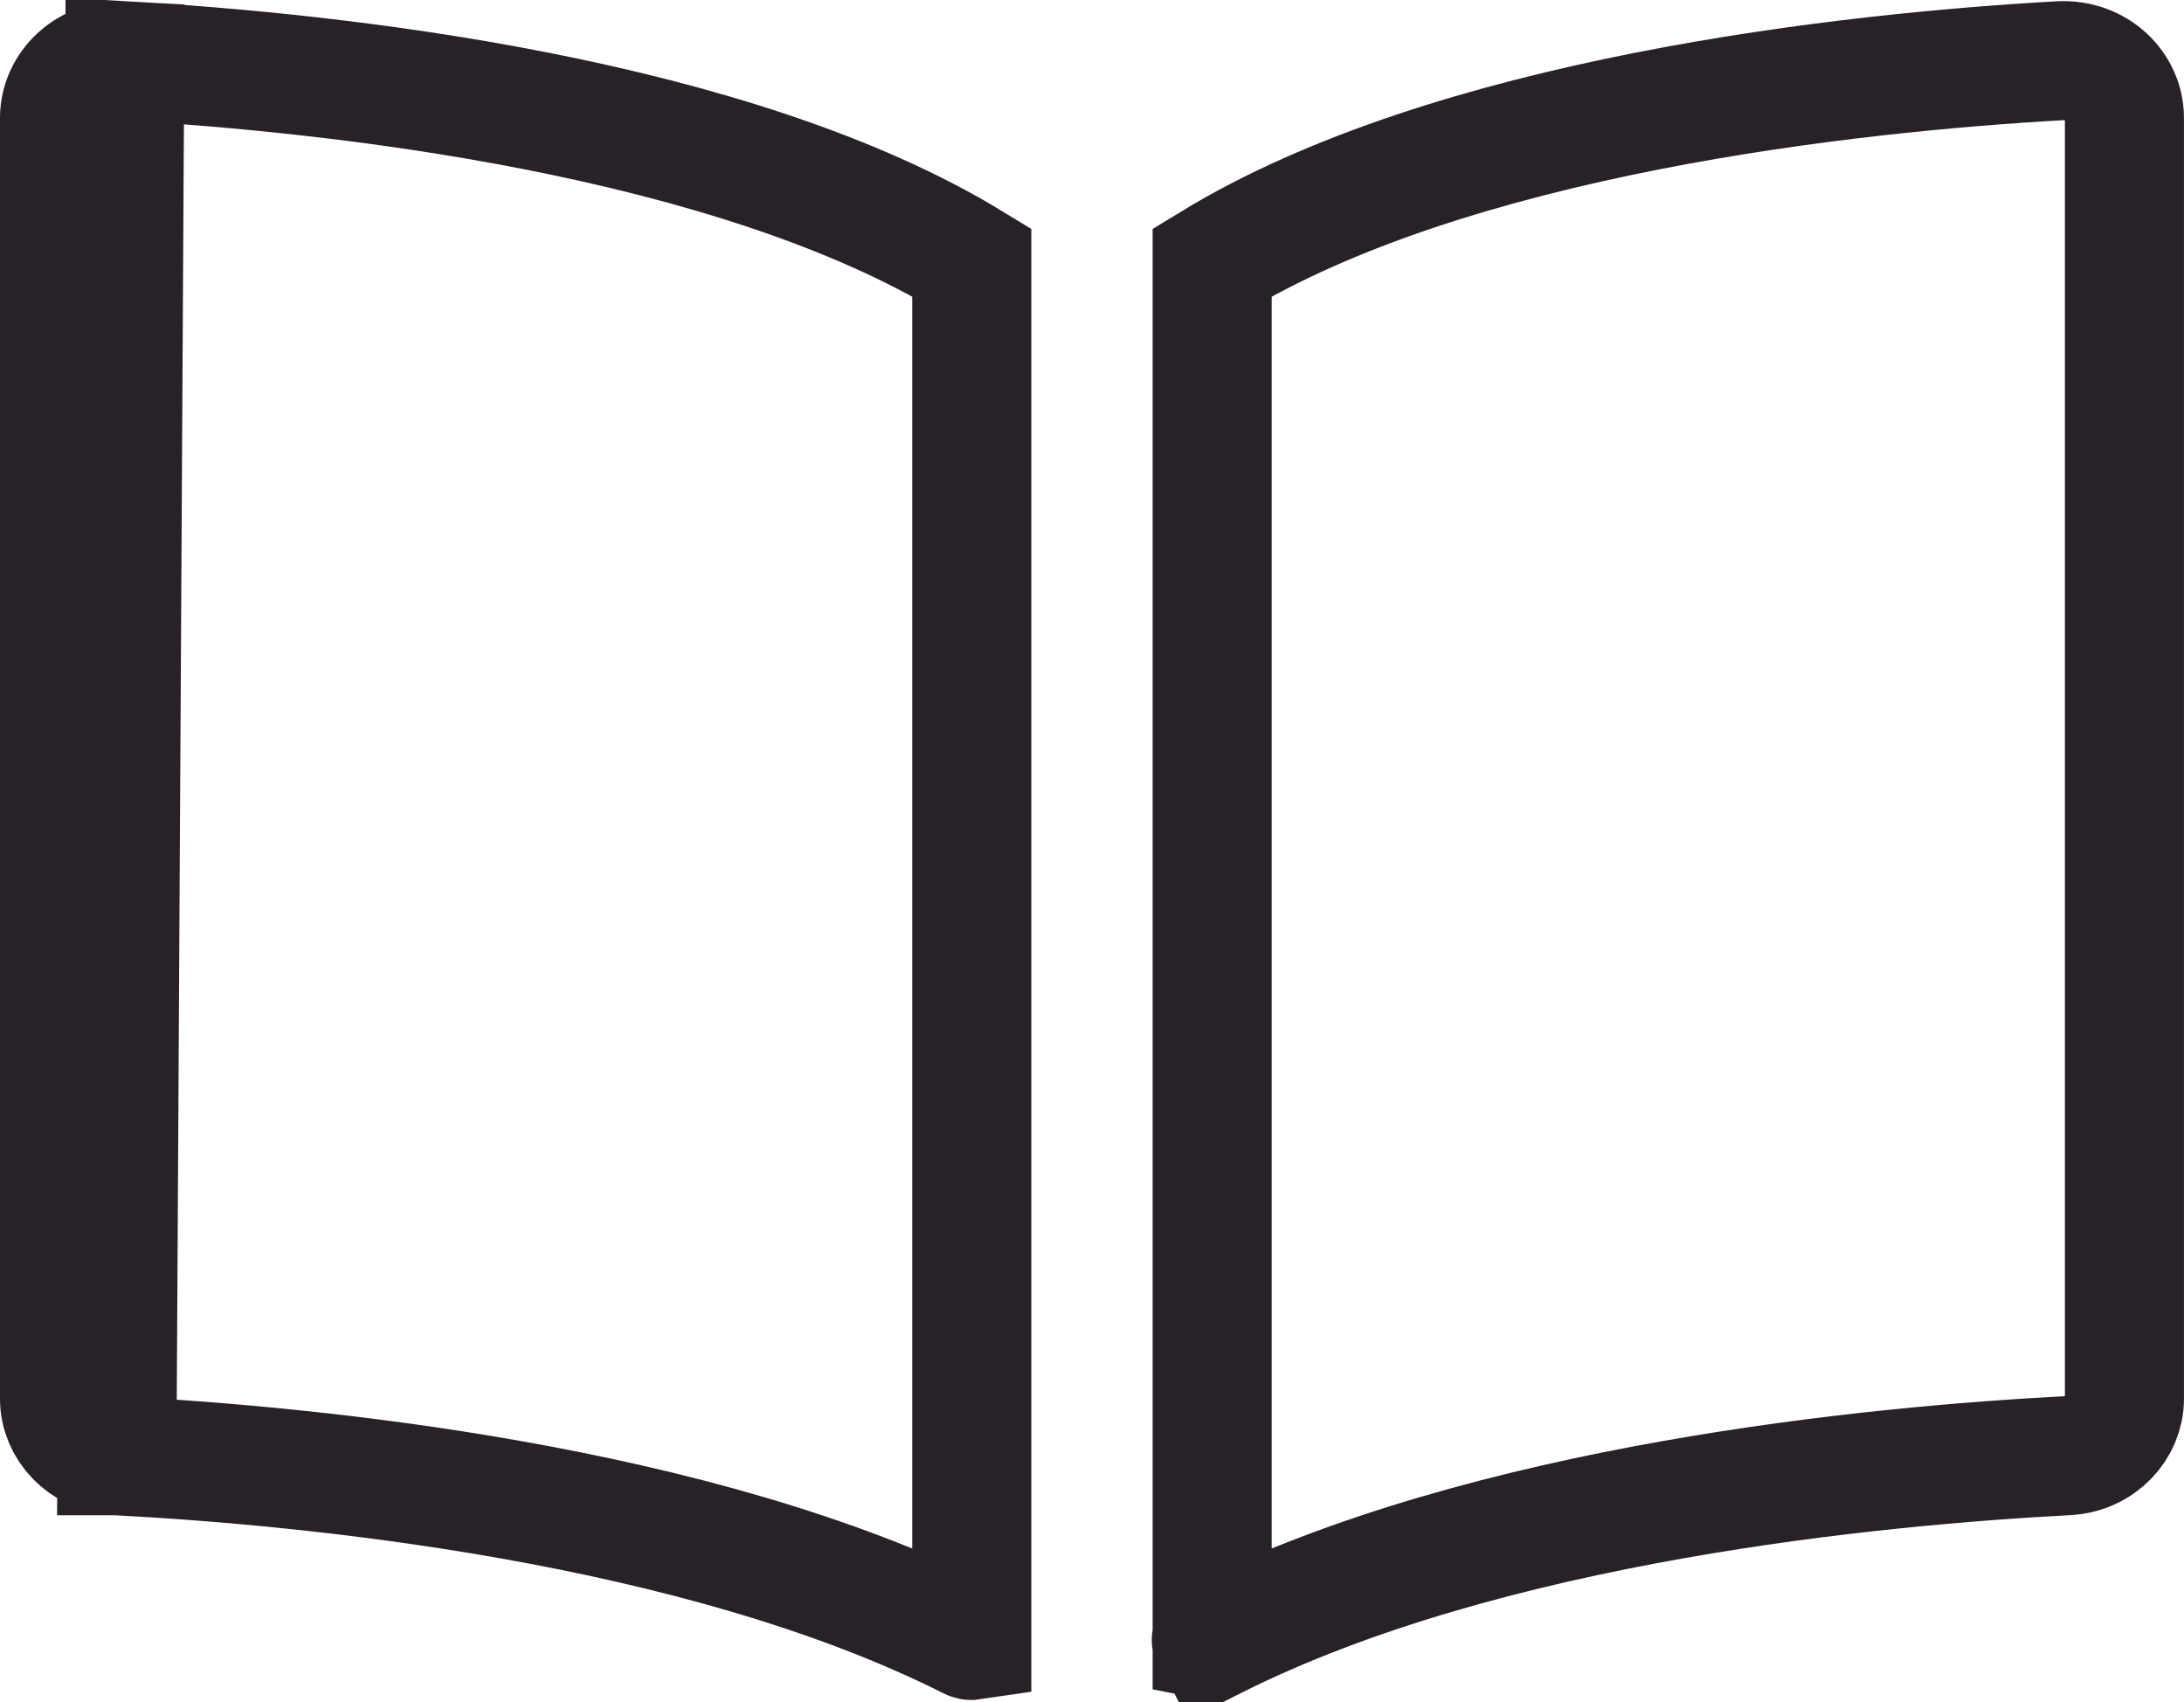
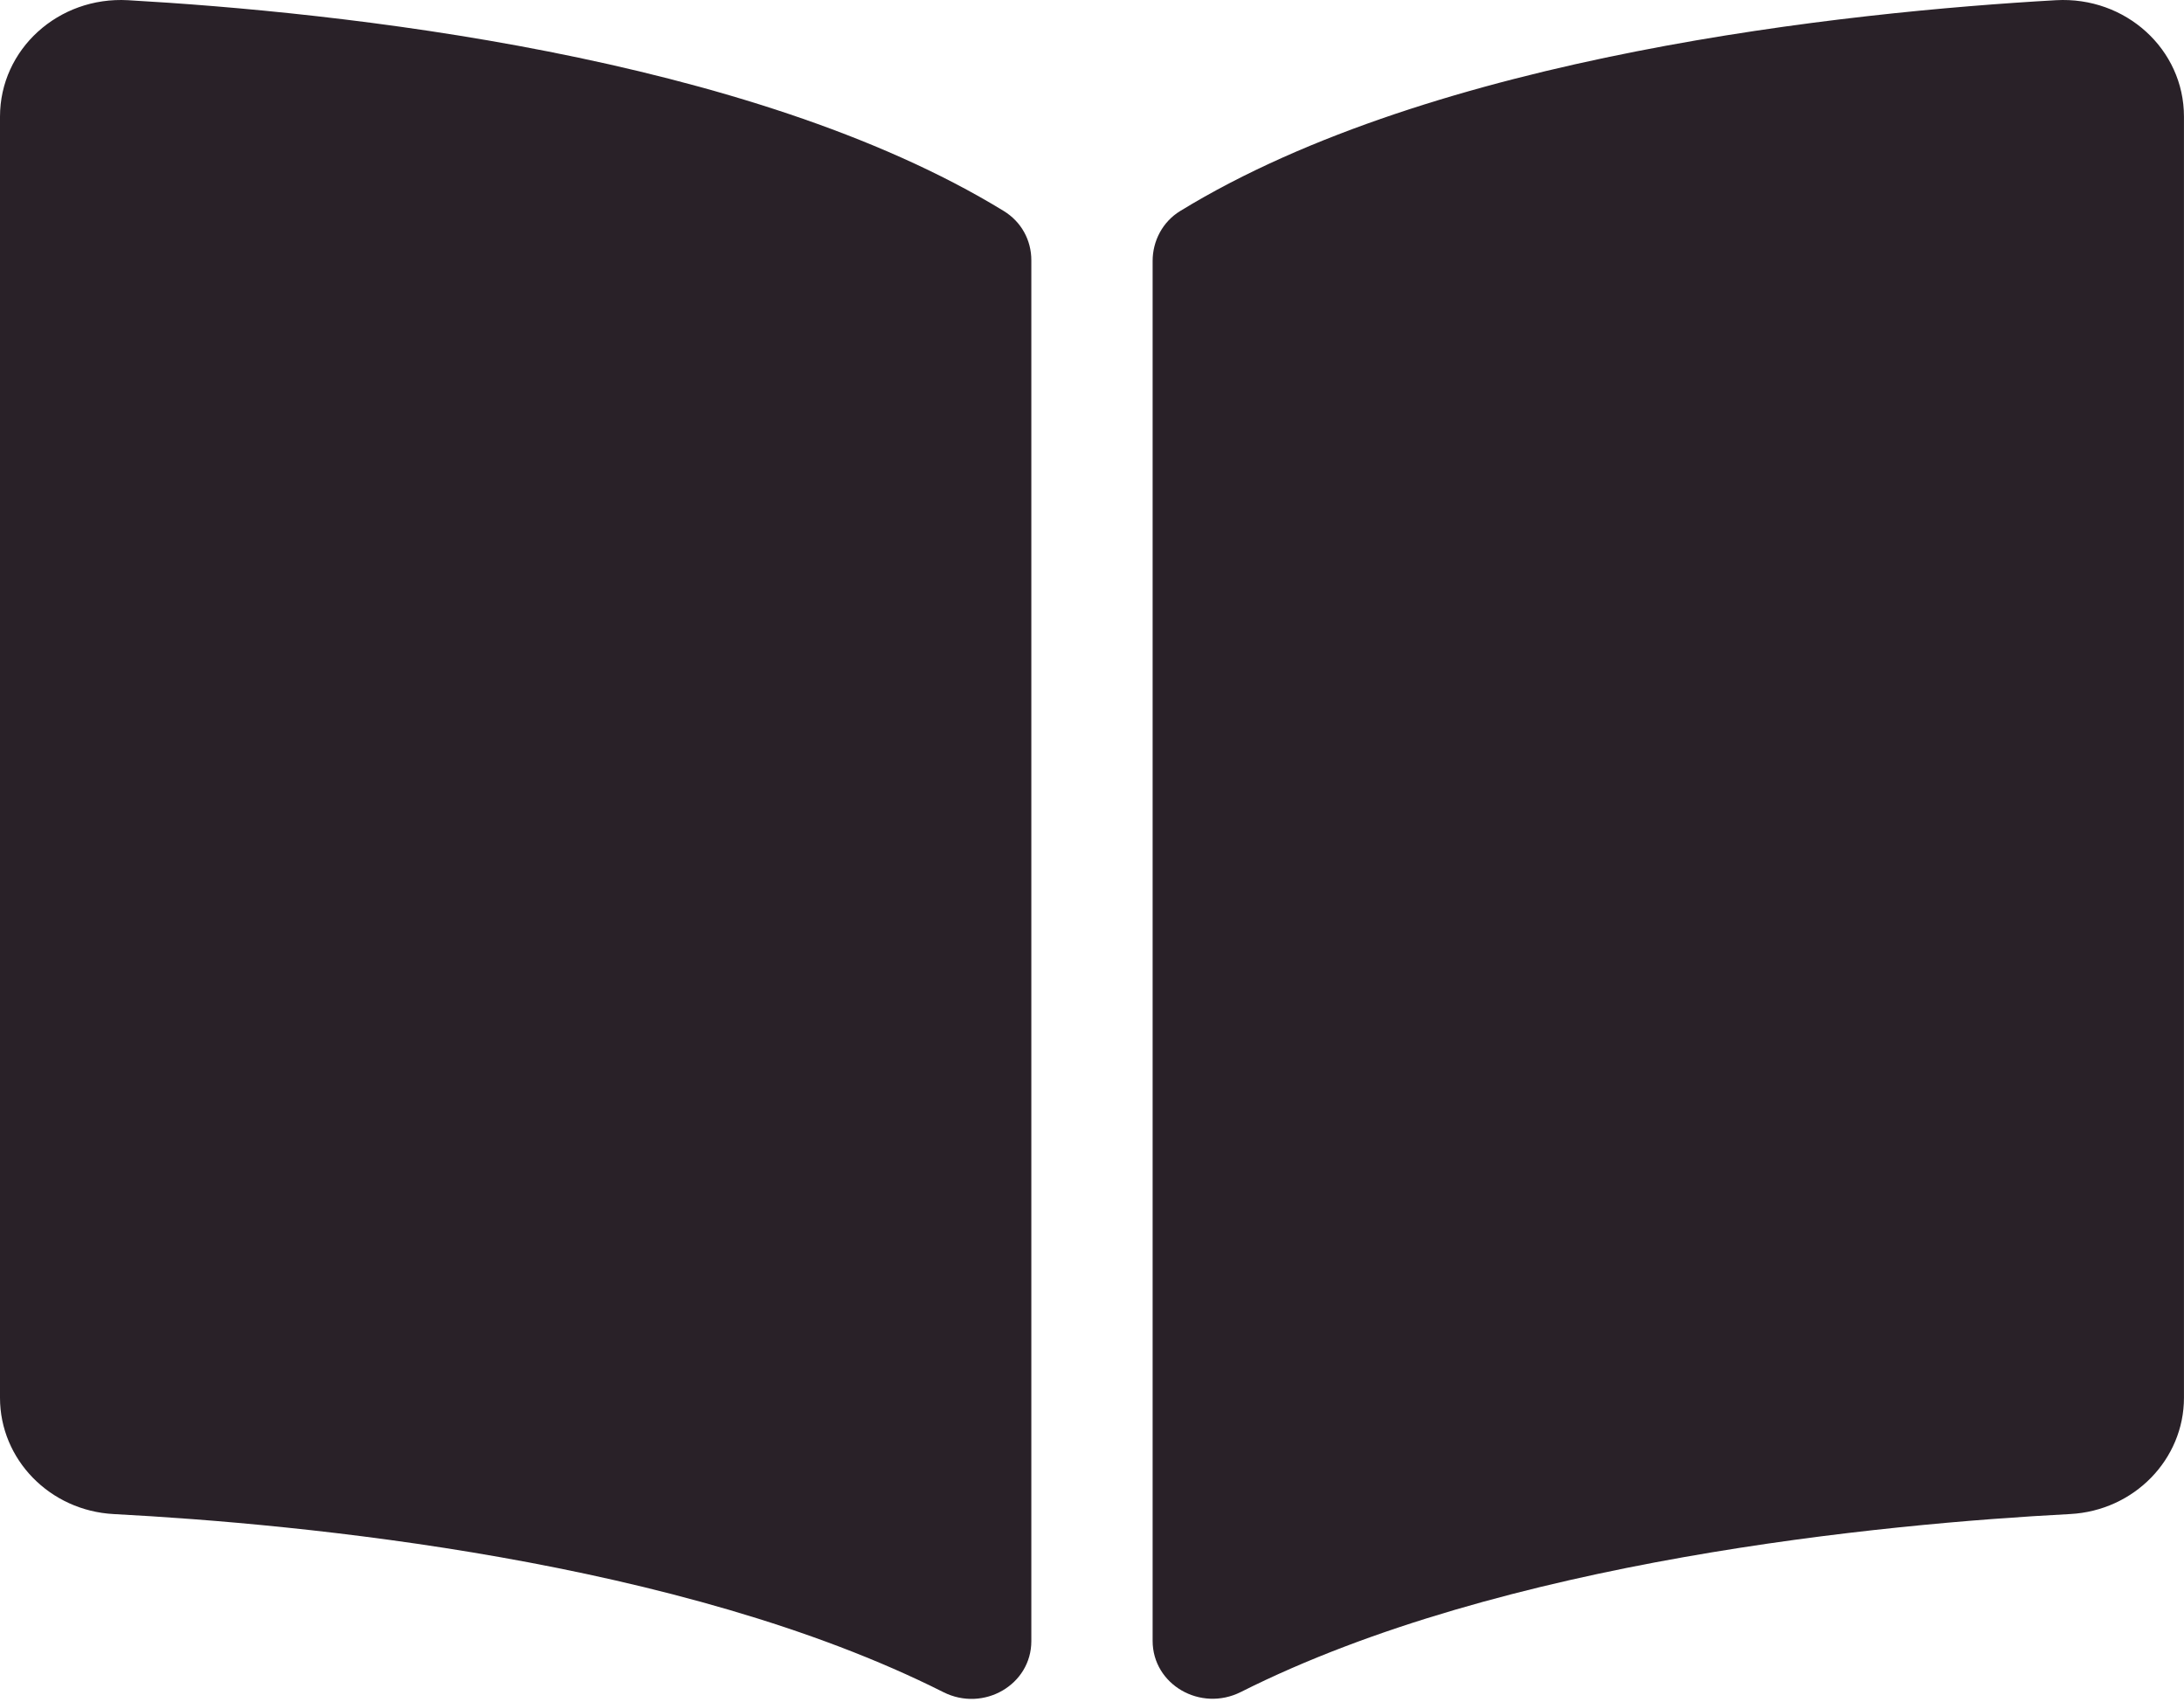
<svg xmlns="http://www.w3.org/2000/svg" width="642" height="500" viewBox="0 0 642 500" fill="none">
-   <path d="M356.902 481.995C356.758 482.068 356.658 482.096 356.599 482.108C356.537 482.122 356.483 482.125 356.432 482.123C356.395 482.122 356.358 482.117 356.322 482.11V77.115C391.162 55.86 437.763 41.781 484.217 32.636C530.51 23.522 575.269 19.568 605.341 17.861C616.476 17.235 624.494 25.553 624.489 34.597V34.607V411.158C624.489 419.484 617.602 427.328 607.608 427.855C552.454 430.754 437.604 441.376 356.902 481.995ZM356.902 481.995L364.77 497.627L356.902 481.995ZM34.37 427.866L34.378 427.866C89.553 430.765 204.464 441.398 285.169 482.042L285.17 482.043C285.31 482.113 285.404 482.139 285.457 482.15C285.514 482.162 285.562 482.166 285.606 482.164C285.626 482.163 285.647 482.161 285.667 482.158V77.115C250.833 55.861 204.235 41.784 157.782 32.64C111.495 23.529 66.739 19.574 36.664 17.861L34.37 427.866ZM34.37 427.866C24.39 427.346 17.5 419.511 17.5 411.169V34.607C17.5 25.554 25.525 17.237 36.656 17.861L34.37 427.866ZM356.068 482.002C356.069 482.003 356.07 482.004 356.071 482.005C356.068 482.002 356.067 482.001 356.068 482.002ZM356.061 77.275L356.062 77.274L356.061 77.275Z" stroke="#292128" stroke-width="35" />
+   <path d="M604.349 0.061C543.27 3.527 421.87 16.144 346.925 62.02C341.754 65.186 338.822 70.814 338.822 76.699V482.263C338.822 495.136 352.899 503.273 364.77 497.298C441.877 458.489 553.391 447.9 608.529 445.002C627.354 444.01 641.989 428.919 641.989 410.829V34.278C642 14.539 624.88 -1.099 604.349 0.061ZM295.064 62.02C220.13 16.144 98.73 3.538 37.651 0.061C17.12 -1.099 0 14.539 0 34.278V410.84C0 428.941 14.634 444.032 33.46 445.013C88.621 447.911 200.19 458.511 277.297 497.343C289.134 503.306 303.167 495.181 303.167 482.341V76.499C303.167 70.603 300.246 65.197 295.064 62.02Z" fill="#292128" />
</svg>
